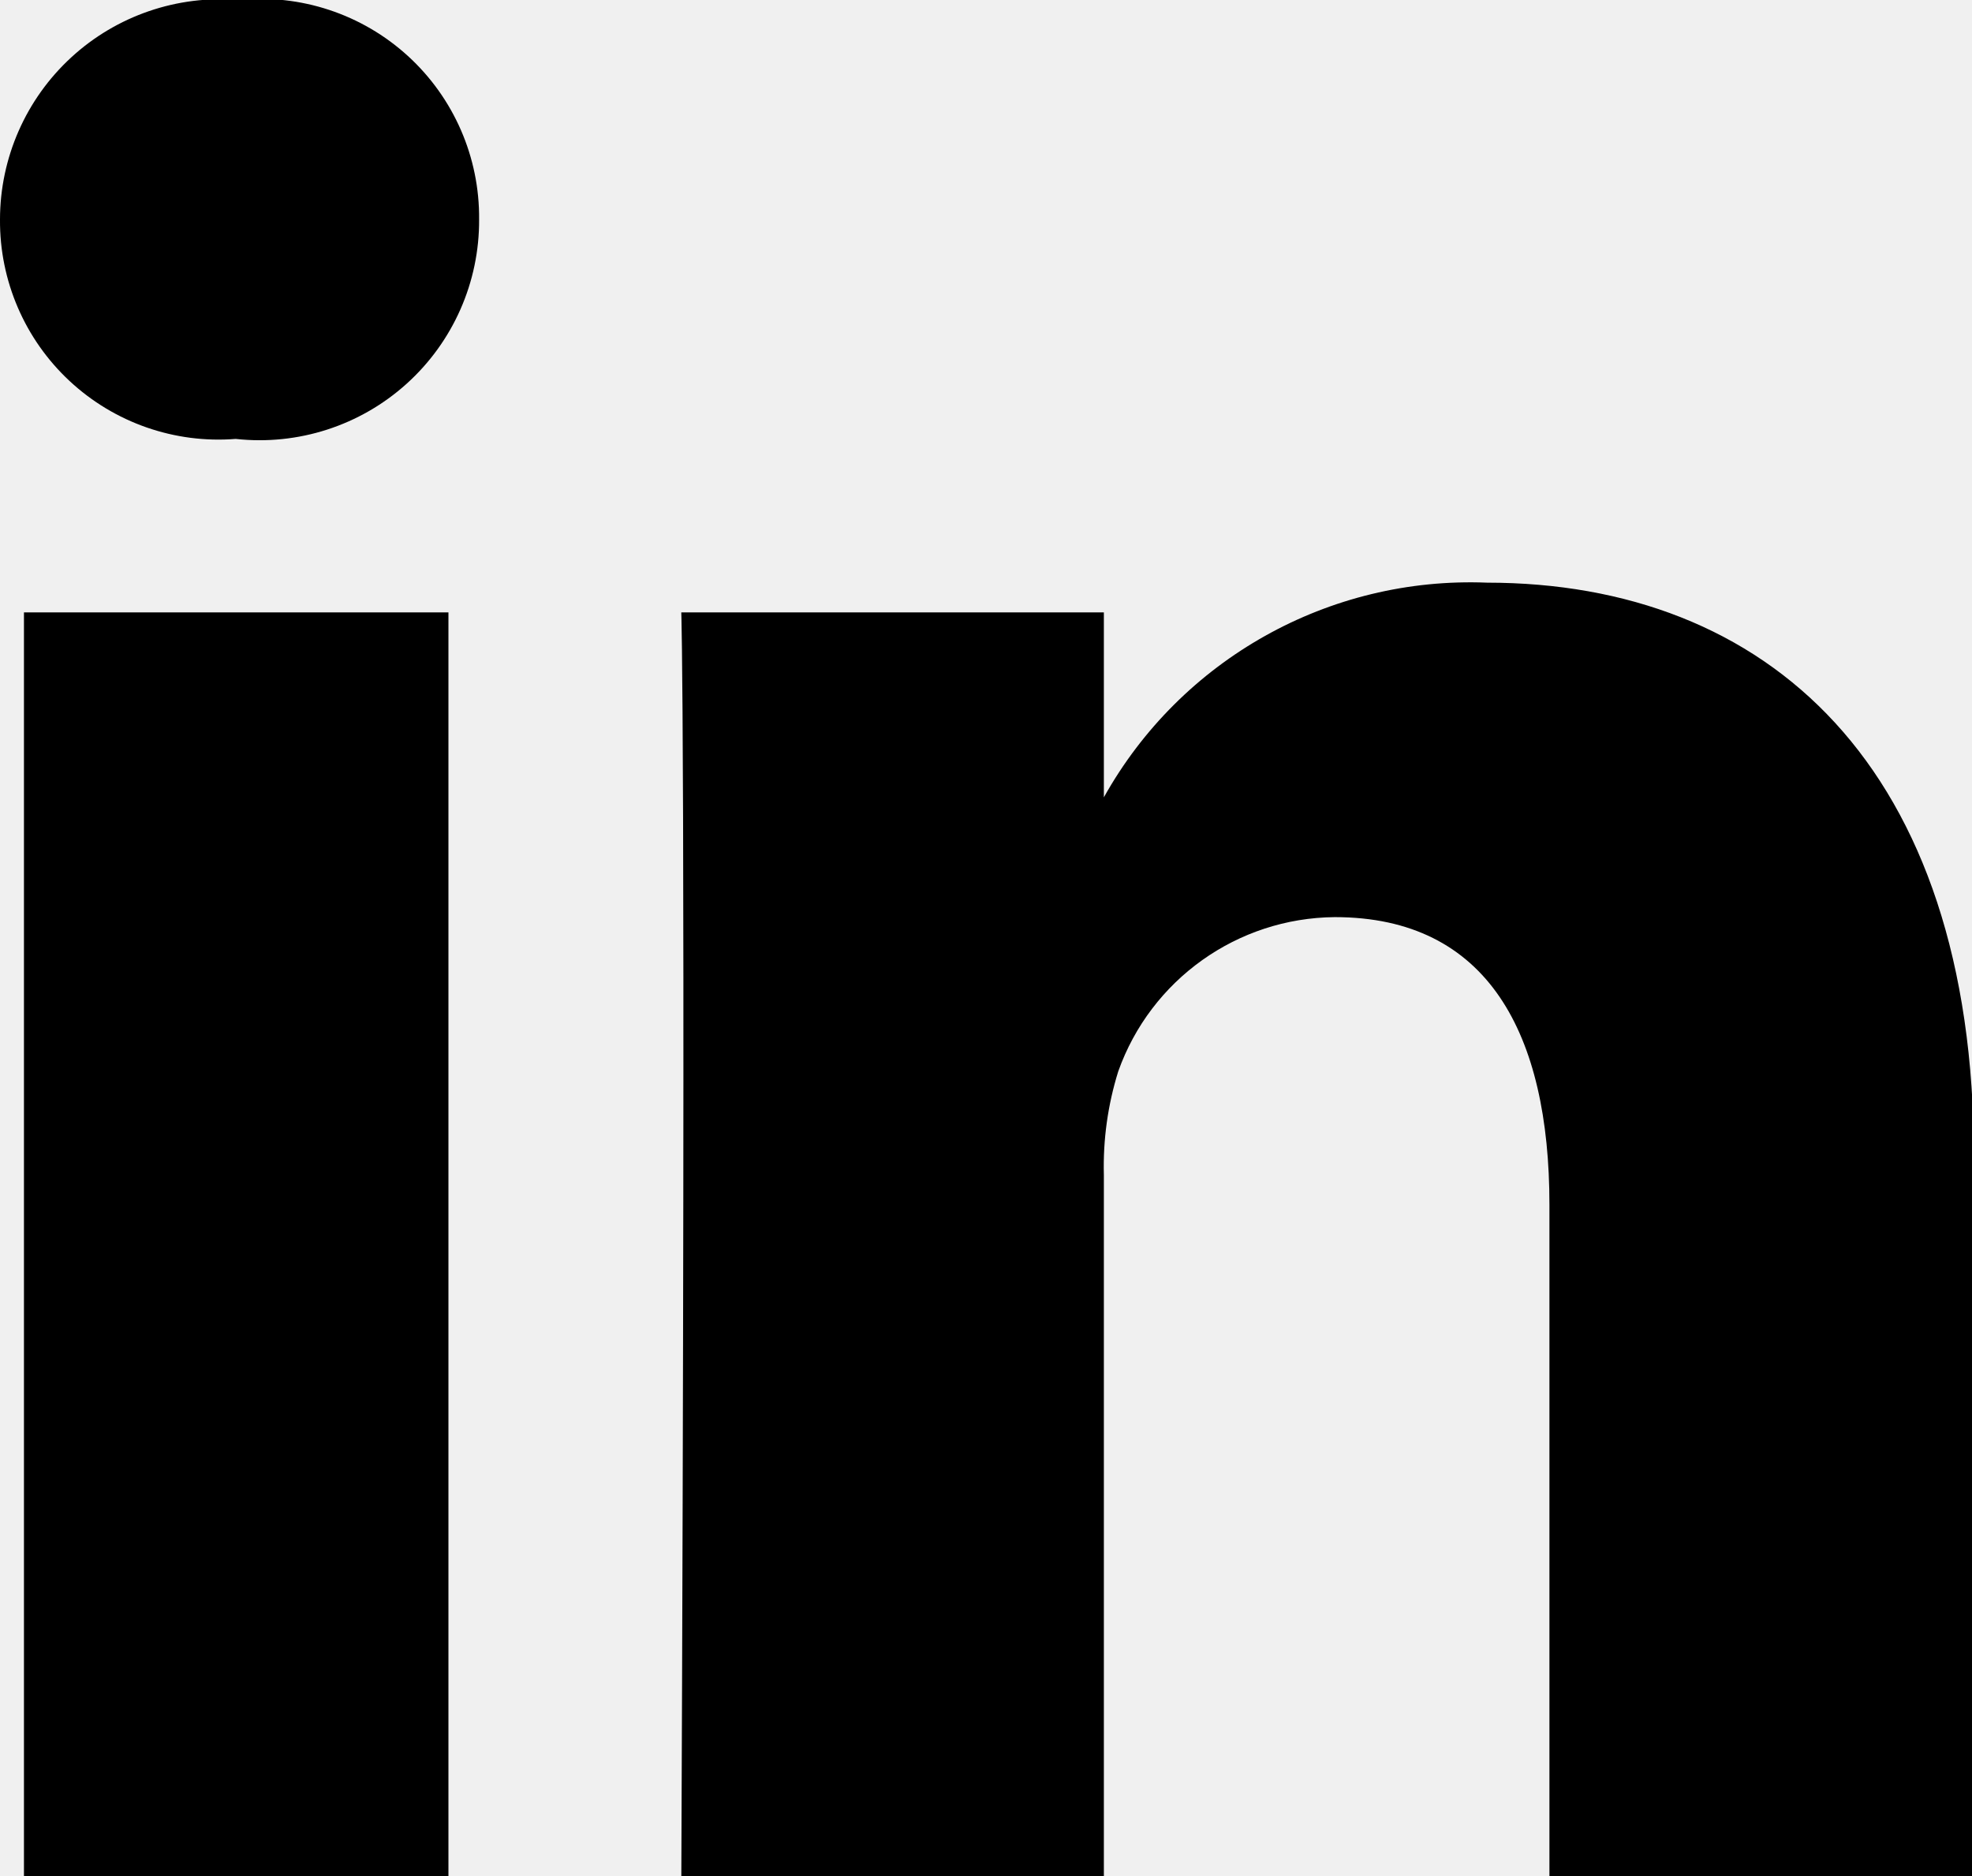
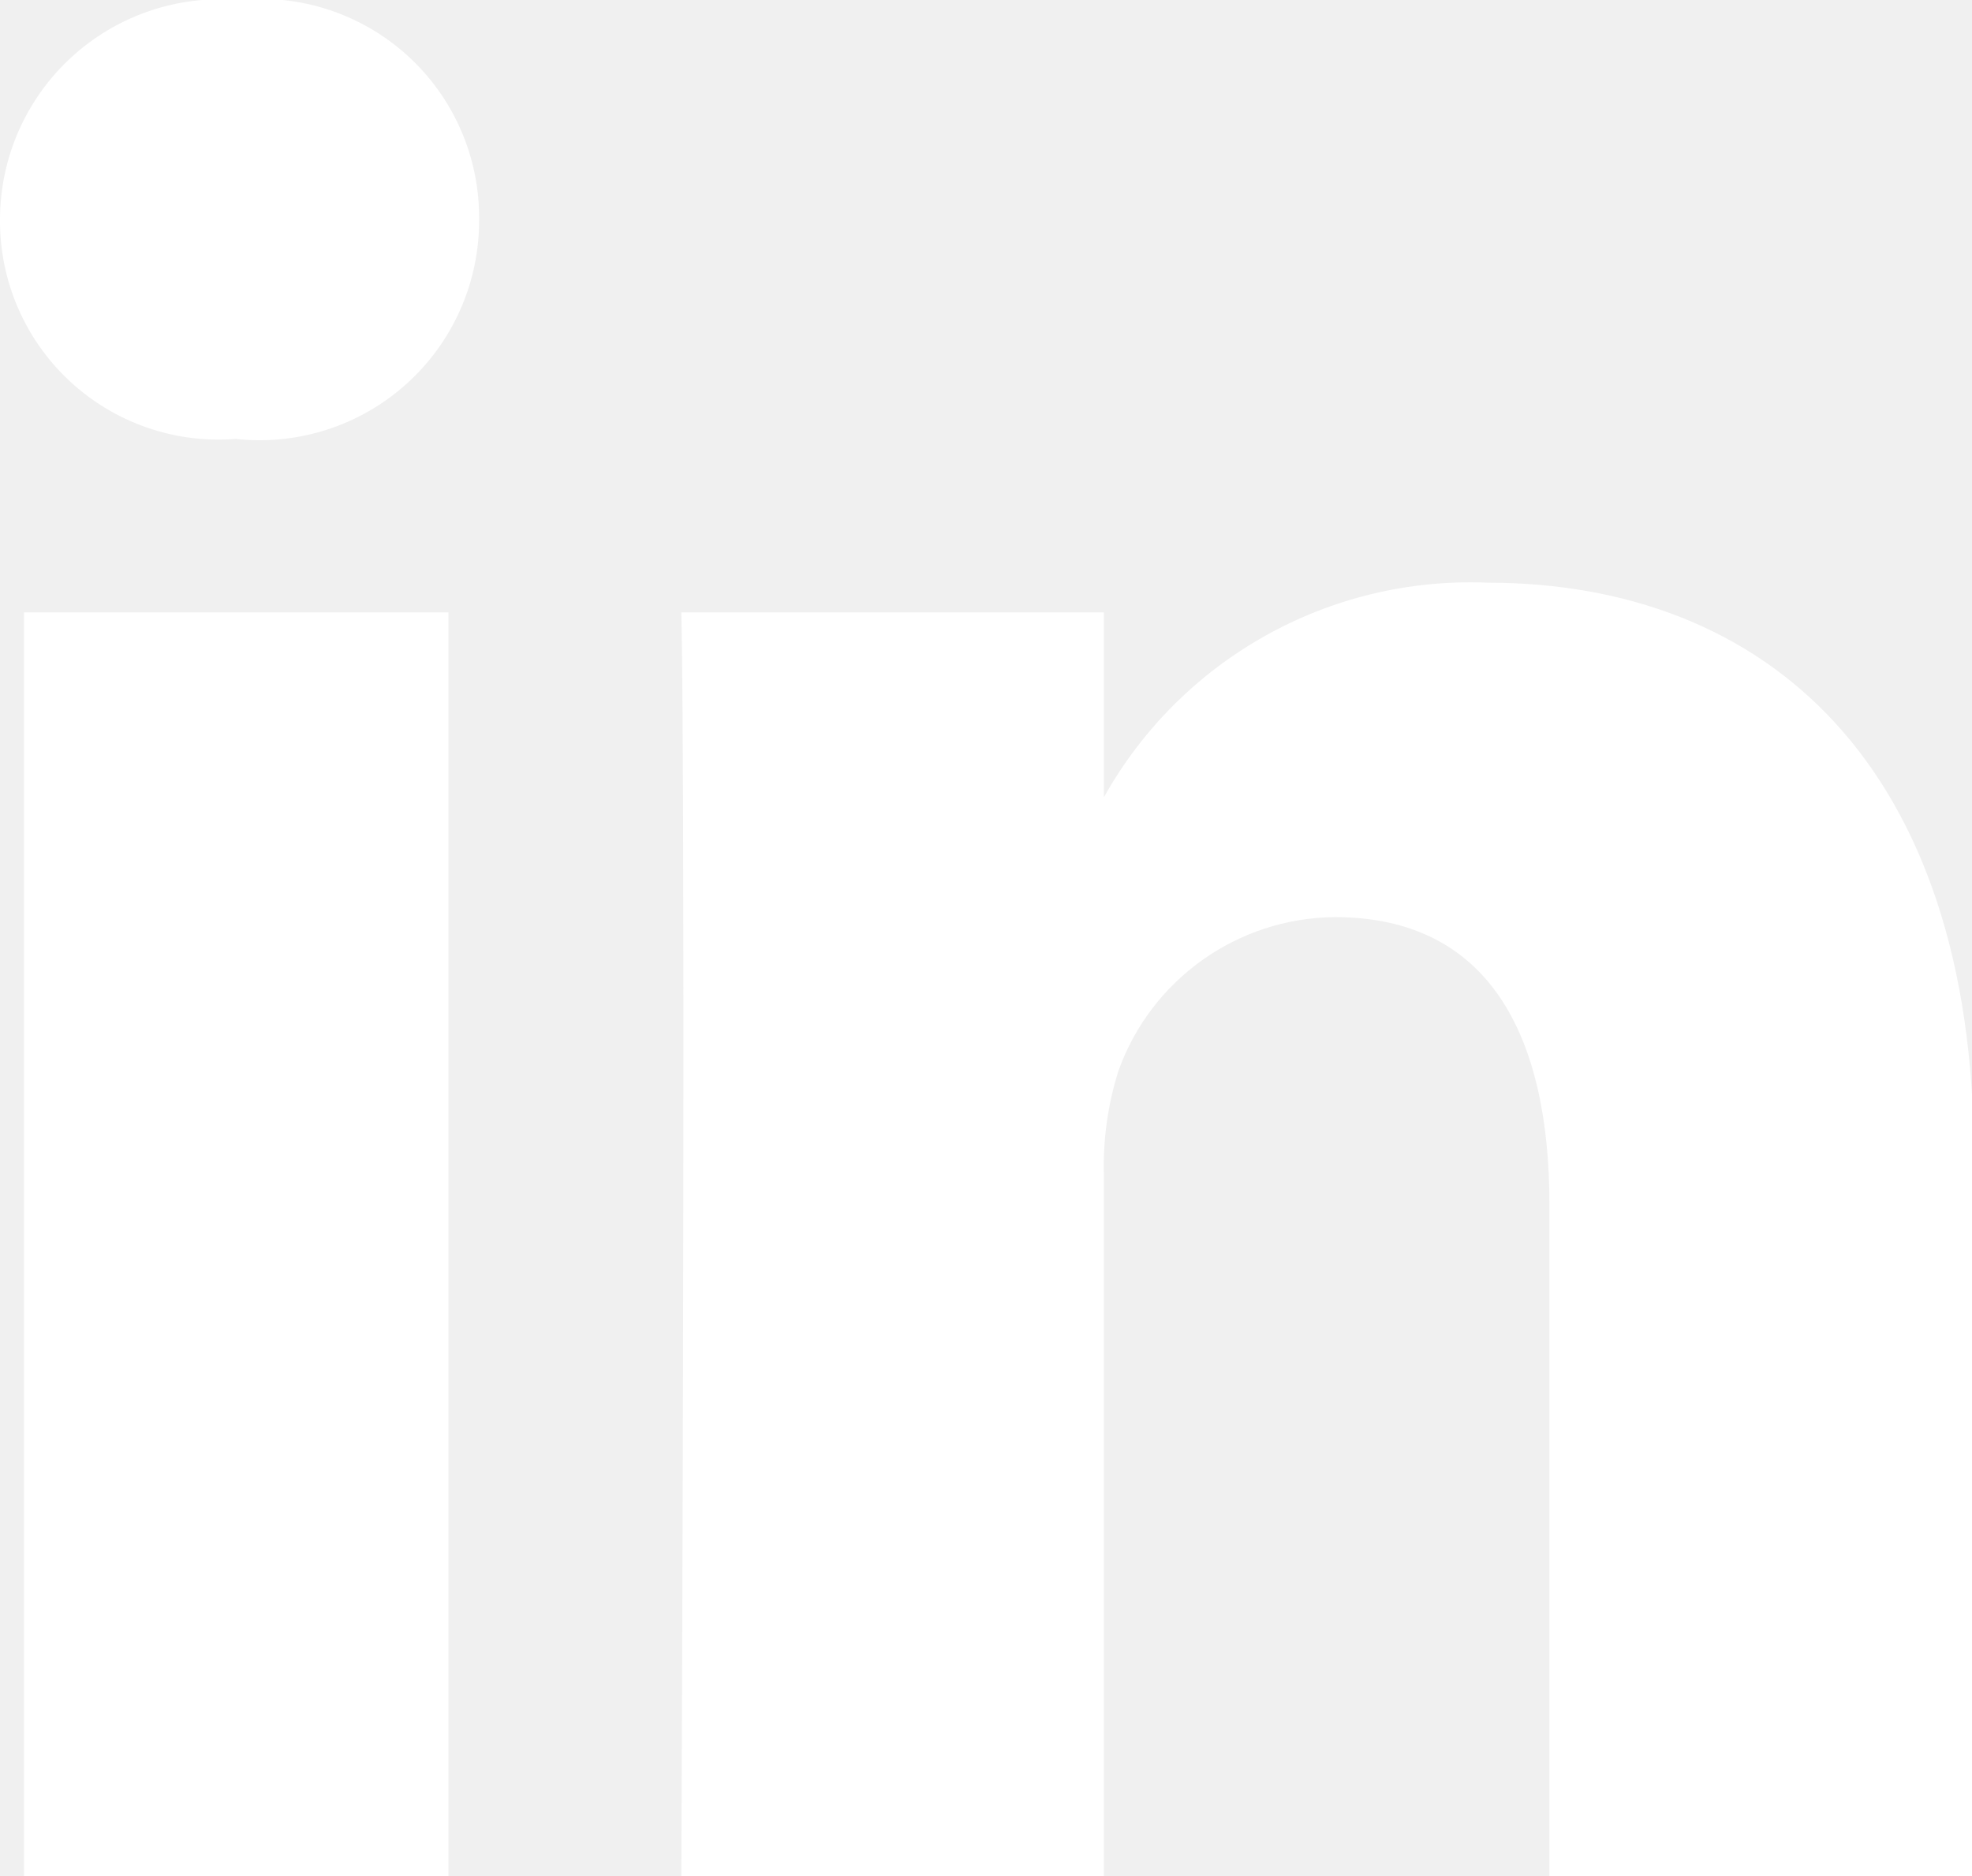
- <svg xmlns="http://www.w3.org/2000/svg" width="20.58" height="19.57" viewBox="0 0 20.58 19.57">
+ <svg xmlns="http://www.w3.org/2000/svg" fill="#FFFFFF" width="20.58" height="19.57" viewBox="0 0 20.58 19.57">
  <path d="M2.46,4.58h0A2.28,2.28,0,0,1,0,2.29,2.3,2.3,0,0,1,2.49,0,2.28,2.28,0,0,1,5,2.29,2.29,2.29,0,0,1,2.46,4.58ZM4.68,19.67H.25V6.39H4.68Zm15.9,0H16.17v-7.1c0-1.78-.64-3-2.24-3a2.42,2.42,0,0,0-2.26,1.61,3.33,3.33,0,0,0-.15,1.08v7.41H7.11c.05-12,0-13.28,0-13.28h4.41V8.32h0a4.38,4.38,0,0,1,4-2.24c2.91,0,5.08,1.9,5.08,6Z" />
</svg>
